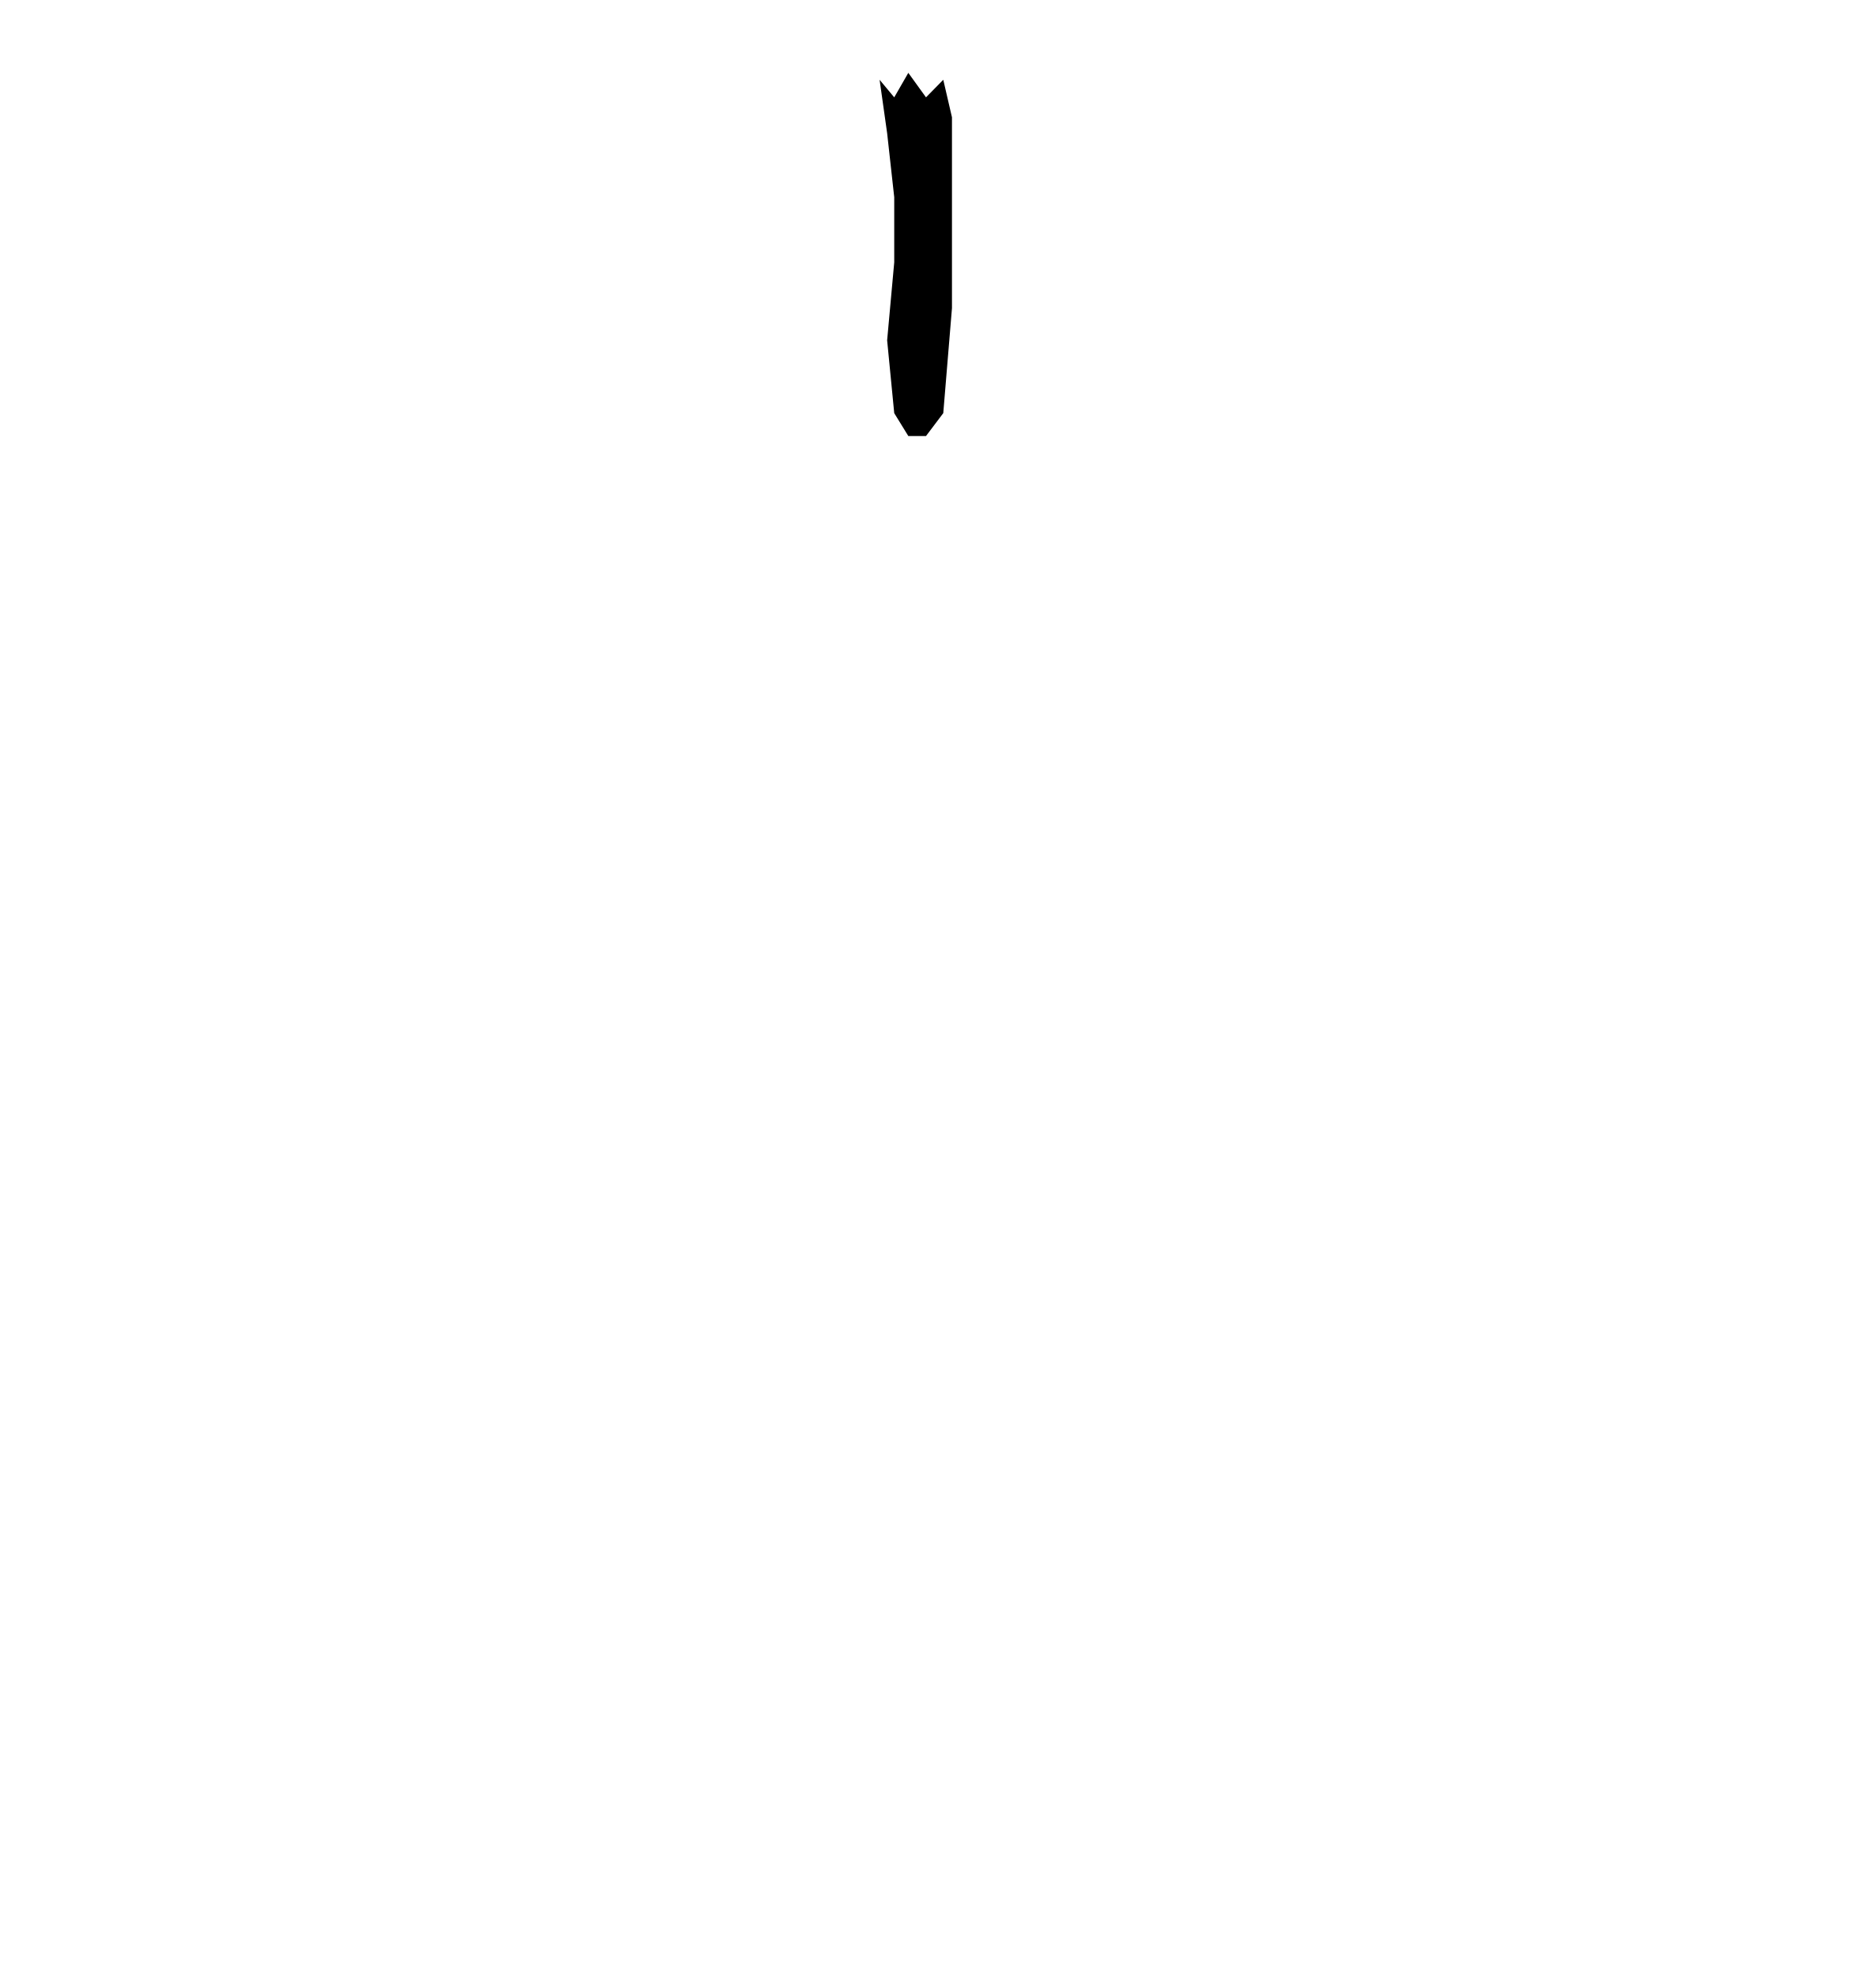
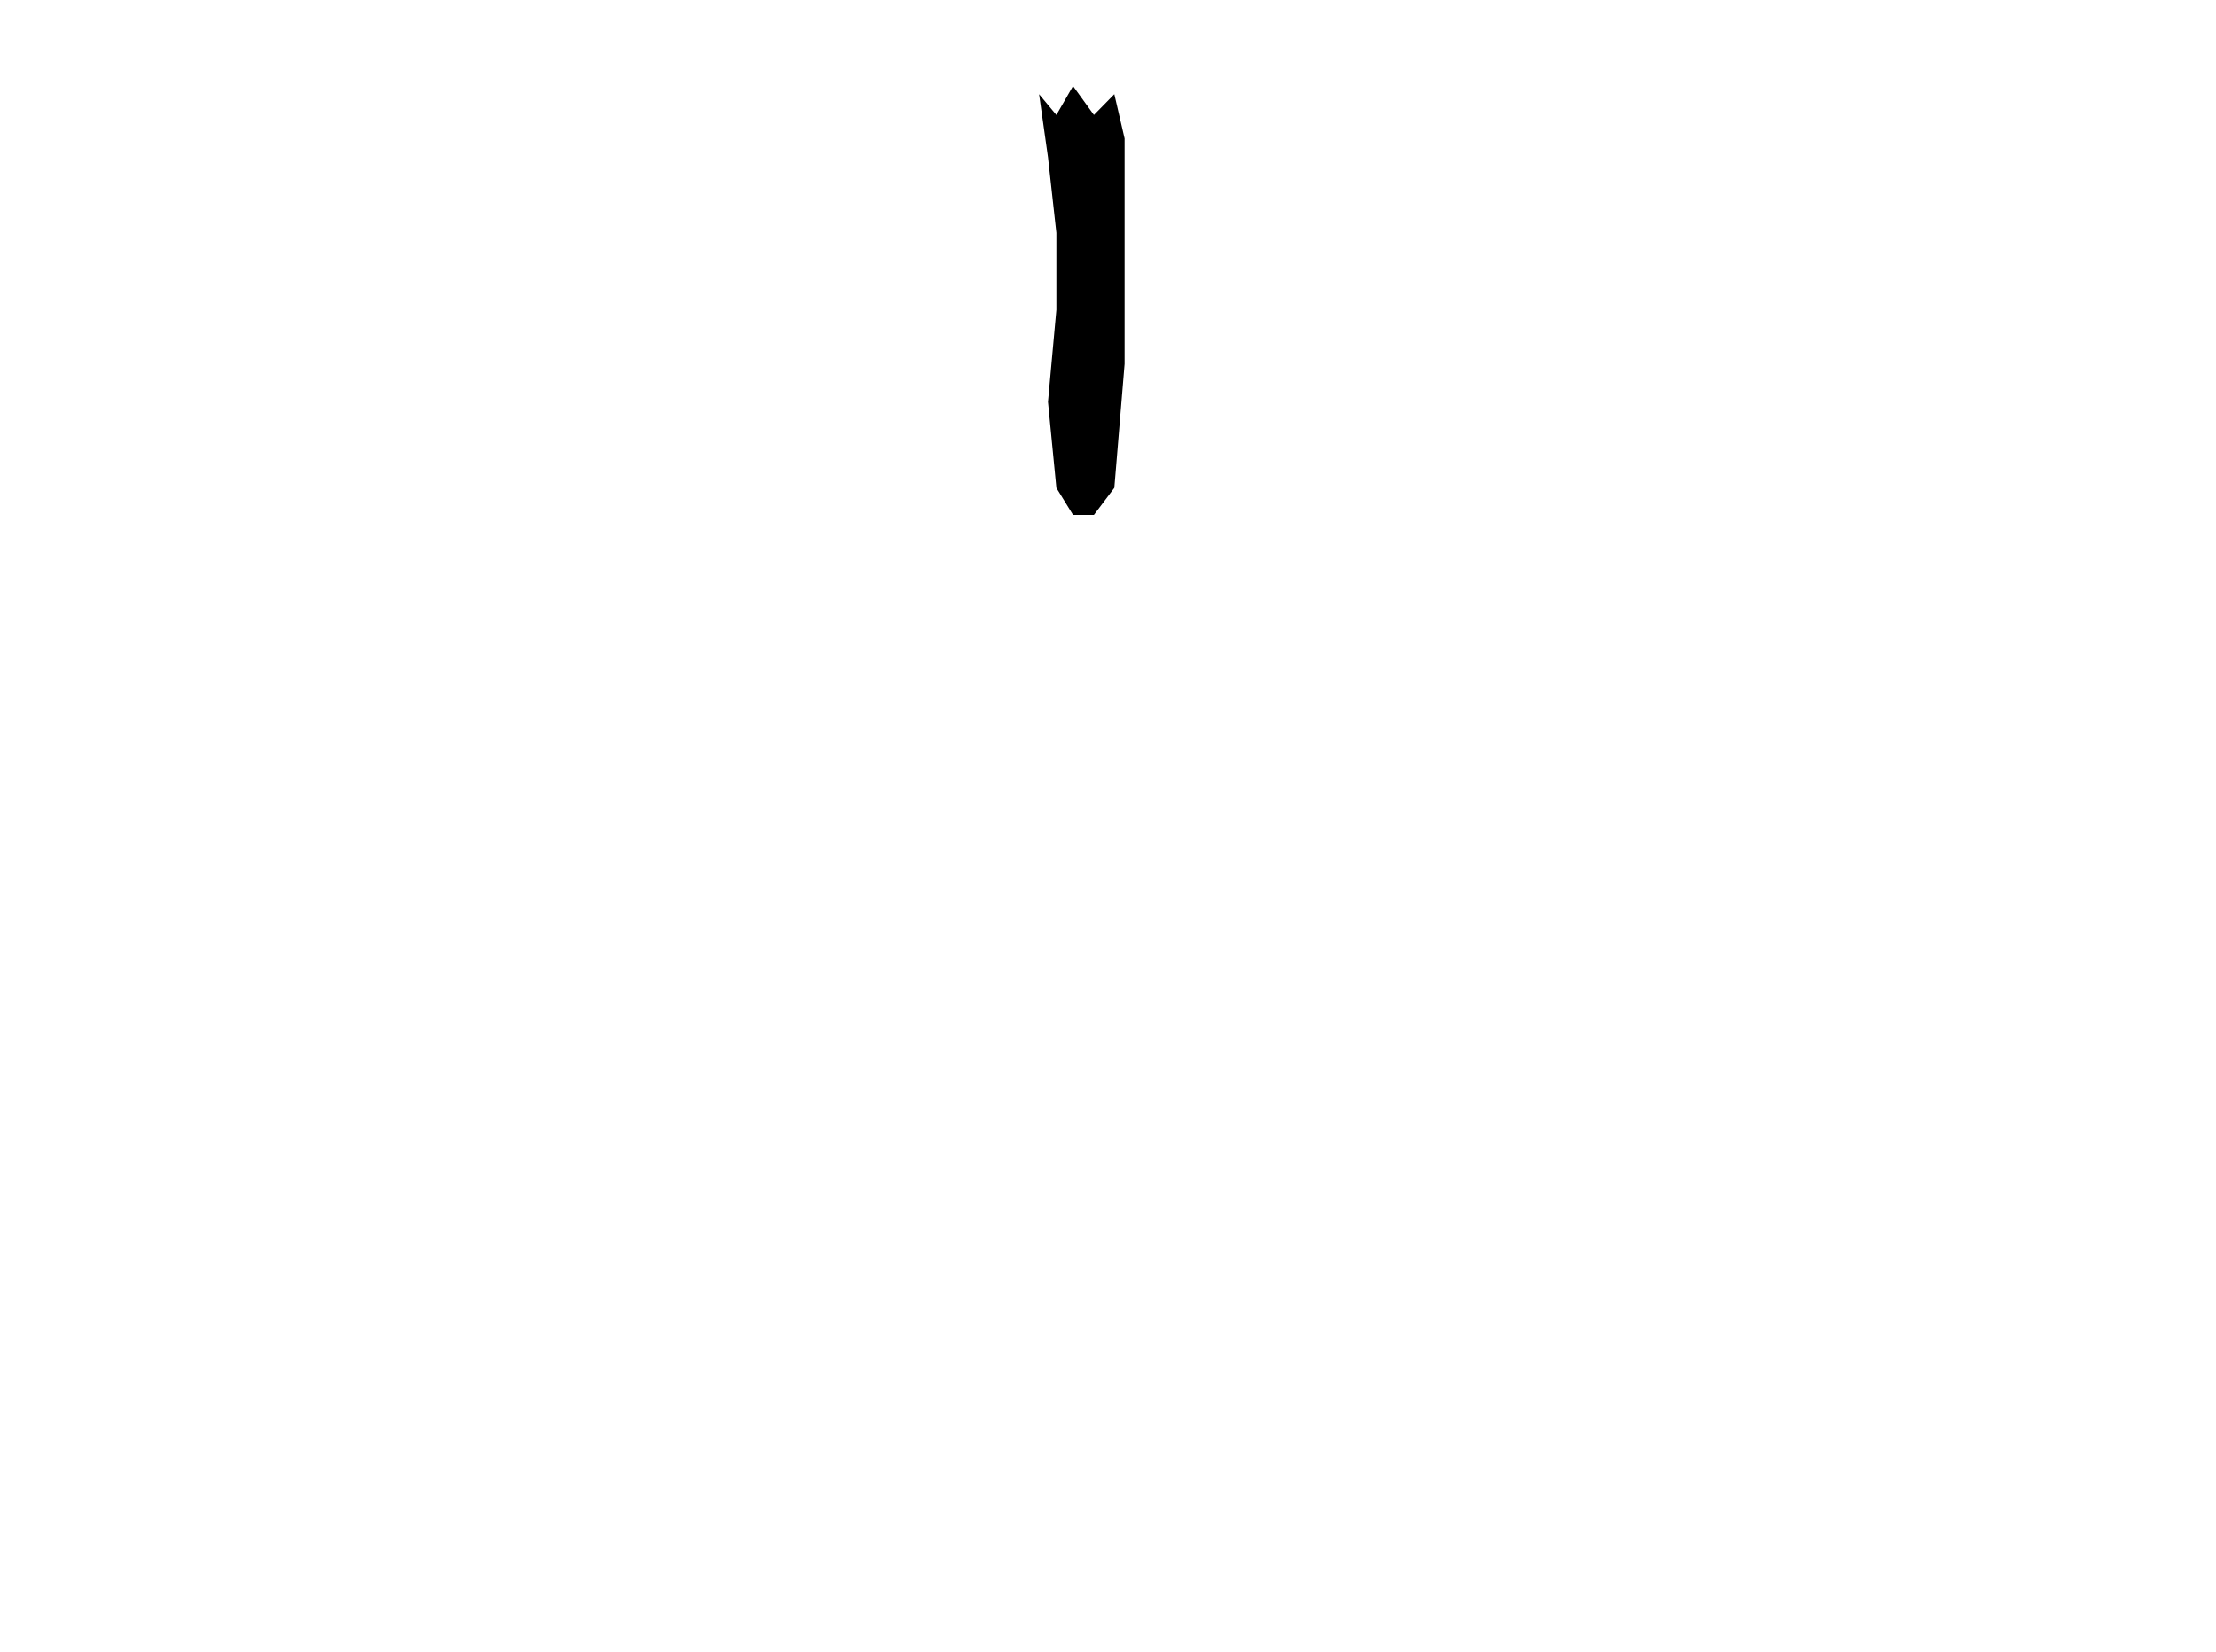
- <svg xmlns="http://www.w3.org/2000/svg" width="1072" height="1129" viewBox="0 0 1072 1129">
-   <defs>
+ <svg xmlns="http://www.w3.org/2000/svg" width="1072" height="798.911" viewBox="0 0 1072 798.911" version="1.1" id="svg15">
+   <defs id="defs5">
    <clipPath id="clip-path">
-       <rect width="1072" height="1129" fill="none" />
+       <rect width="1072" height="1129" id="rect2" x="0" y="0" style="fill:none" />
    </clipPath>
  </defs>
-   <g id="Hair2" transform="translate(-534 -5)">
-     <path id="Haar3" d="M1045.037,241.053l8.051,13.075h10.106l9.864-13.075,4.97-59.962V72l-4.97-21.428-9.864,10.052L1053.087,46.62l-8.051,14.007-8.365-10.052,4.312,30.515,4.054,36.6v37.2l-4.054,44.554Z" />
-     <g id="Holder" transform="translate(534 5)" opacity="0" clip-path="url(#clip-path)">
-       <g id="Holder-2" data-name="Holder" fill="#1ae209" stroke="#707070" stroke-width="1" opacity="0.203">
-         <rect width="1072" height="1129" stroke="none" />
-         <rect x="0.5" y="0.5" width="1071" height="1128" fill="none" />
-       </g>
+   <g id="Hair2" transform="translate(-534,-5)">
+     <path id="Haar3" d="m 1045.037,241.053 8.051,13.075 h 10.106 l 9.864,-13.075 4.97,-59.962 V 72 l -4.97,-21.428 -9.864,10.052 -10.107,-14.004 -8.051,14.007 -8.365,-10.052 4.312,30.515 4.054,36.6 v 37.2 l -4.054,44.554 z" />
+     <g style="opacity:0;fill:#1ae209;stroke:#707070;stroke-width:1" data-name="Holder" id="Holder-2" transform="matrix(1,0,0,0.7076271,534,5)">
+       <rect style="stroke:none" y="0" x="0" id="rect8" height="1129" width="1072" />
+       <rect style="fill:none" id="rect10" height="1128" width="1071" y="0.5" x="0.5" />
    </g>
  </g>
</svg>
